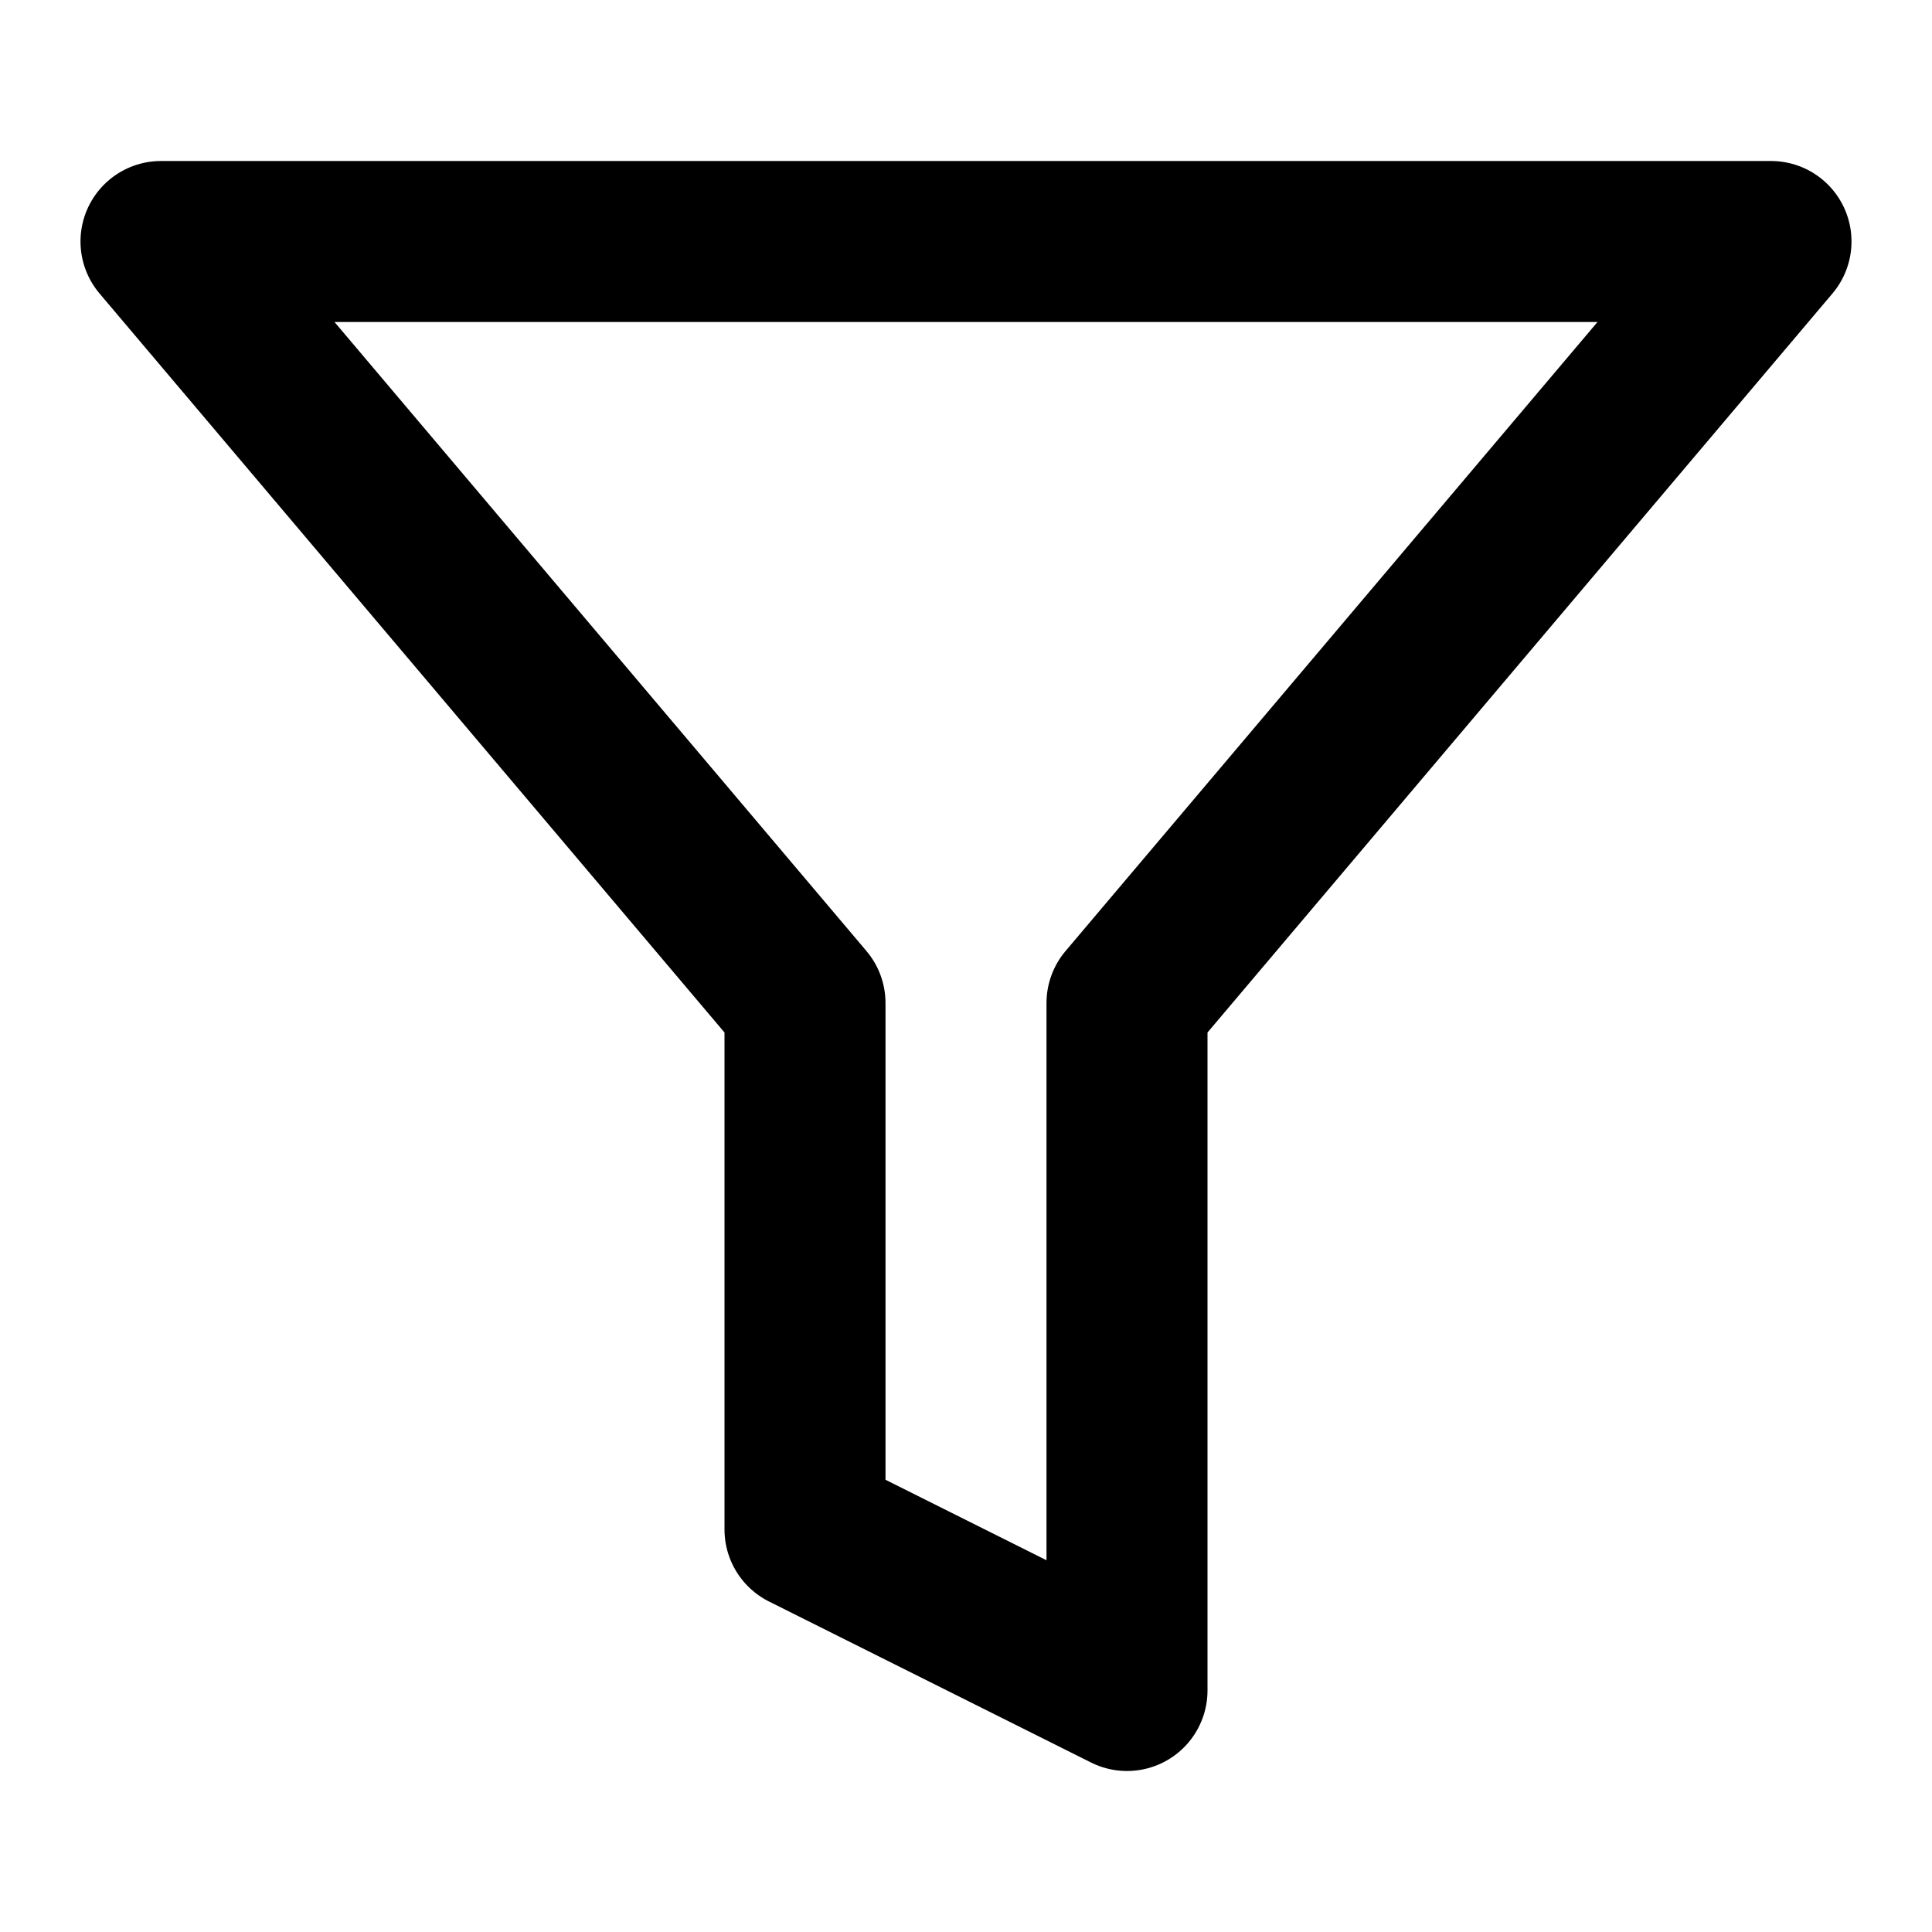
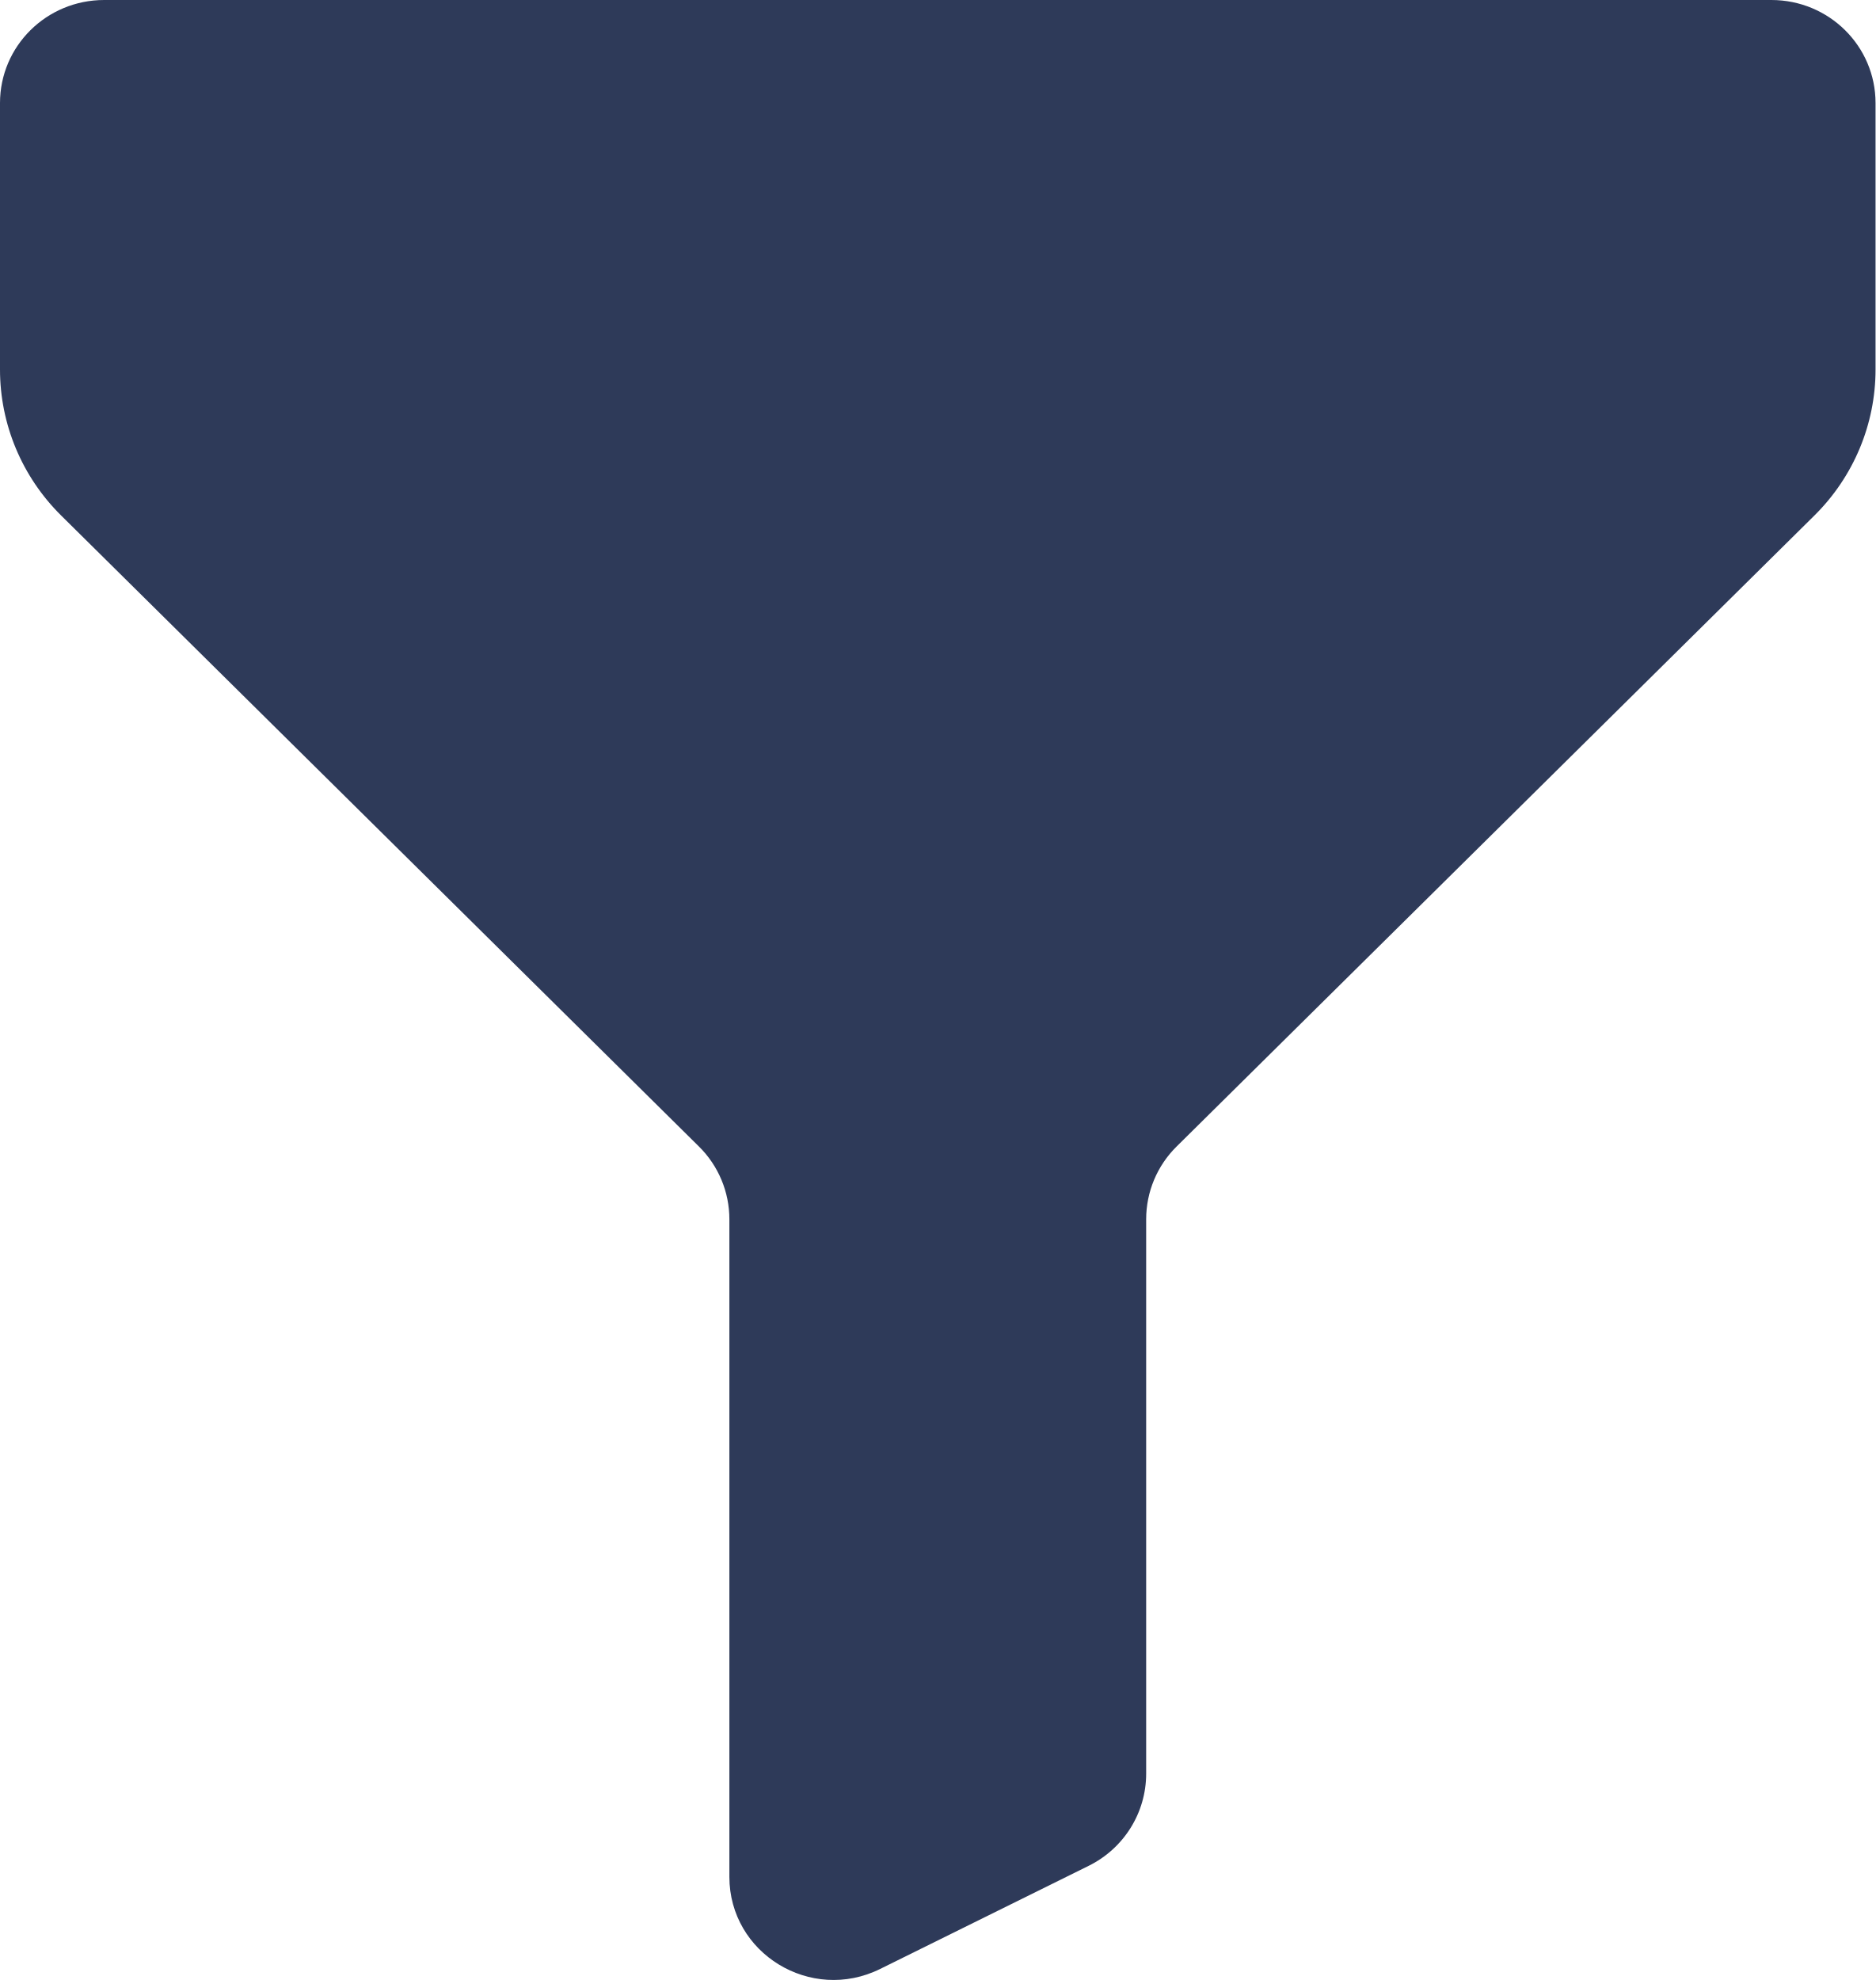
- <svg xmlns="http://www.w3.org/2000/svg" width="24" height="24" viewBox="0 0 24 24" fill="none">
-   <path d="M22 3H2L10 12.46V19L14 21V12.46L22 3Z" stroke="black" stroke-width="2" stroke-linecap="round" stroke-linejoin="round" />
+ <svg xmlns="http://www.w3.org/2000/svg" width="18" height="19" viewBox="0 0 18 19" fill="none">
+   <path d="M10.447 17.905C10.786 17.738 11 17.395 11 17.02V11.7C11 11.438 11.105 11.186 11.293 11.001L17.414 4.946C17.789 4.575 18 4.071 18 3.546V0.989C18 0.442 17.553 0 17 0H1C0.447 0 0 0.442 0 0.989V3.546C0 4.071 0.211 4.575 0.586 4.946L6.707 11.001C6.895 11.186 7 11.438 7 11.7V18.01C7 18.745 7.782 19.223 8.447 18.894L10.447 17.905Z" fill="#2E3A59" />
</svg>
